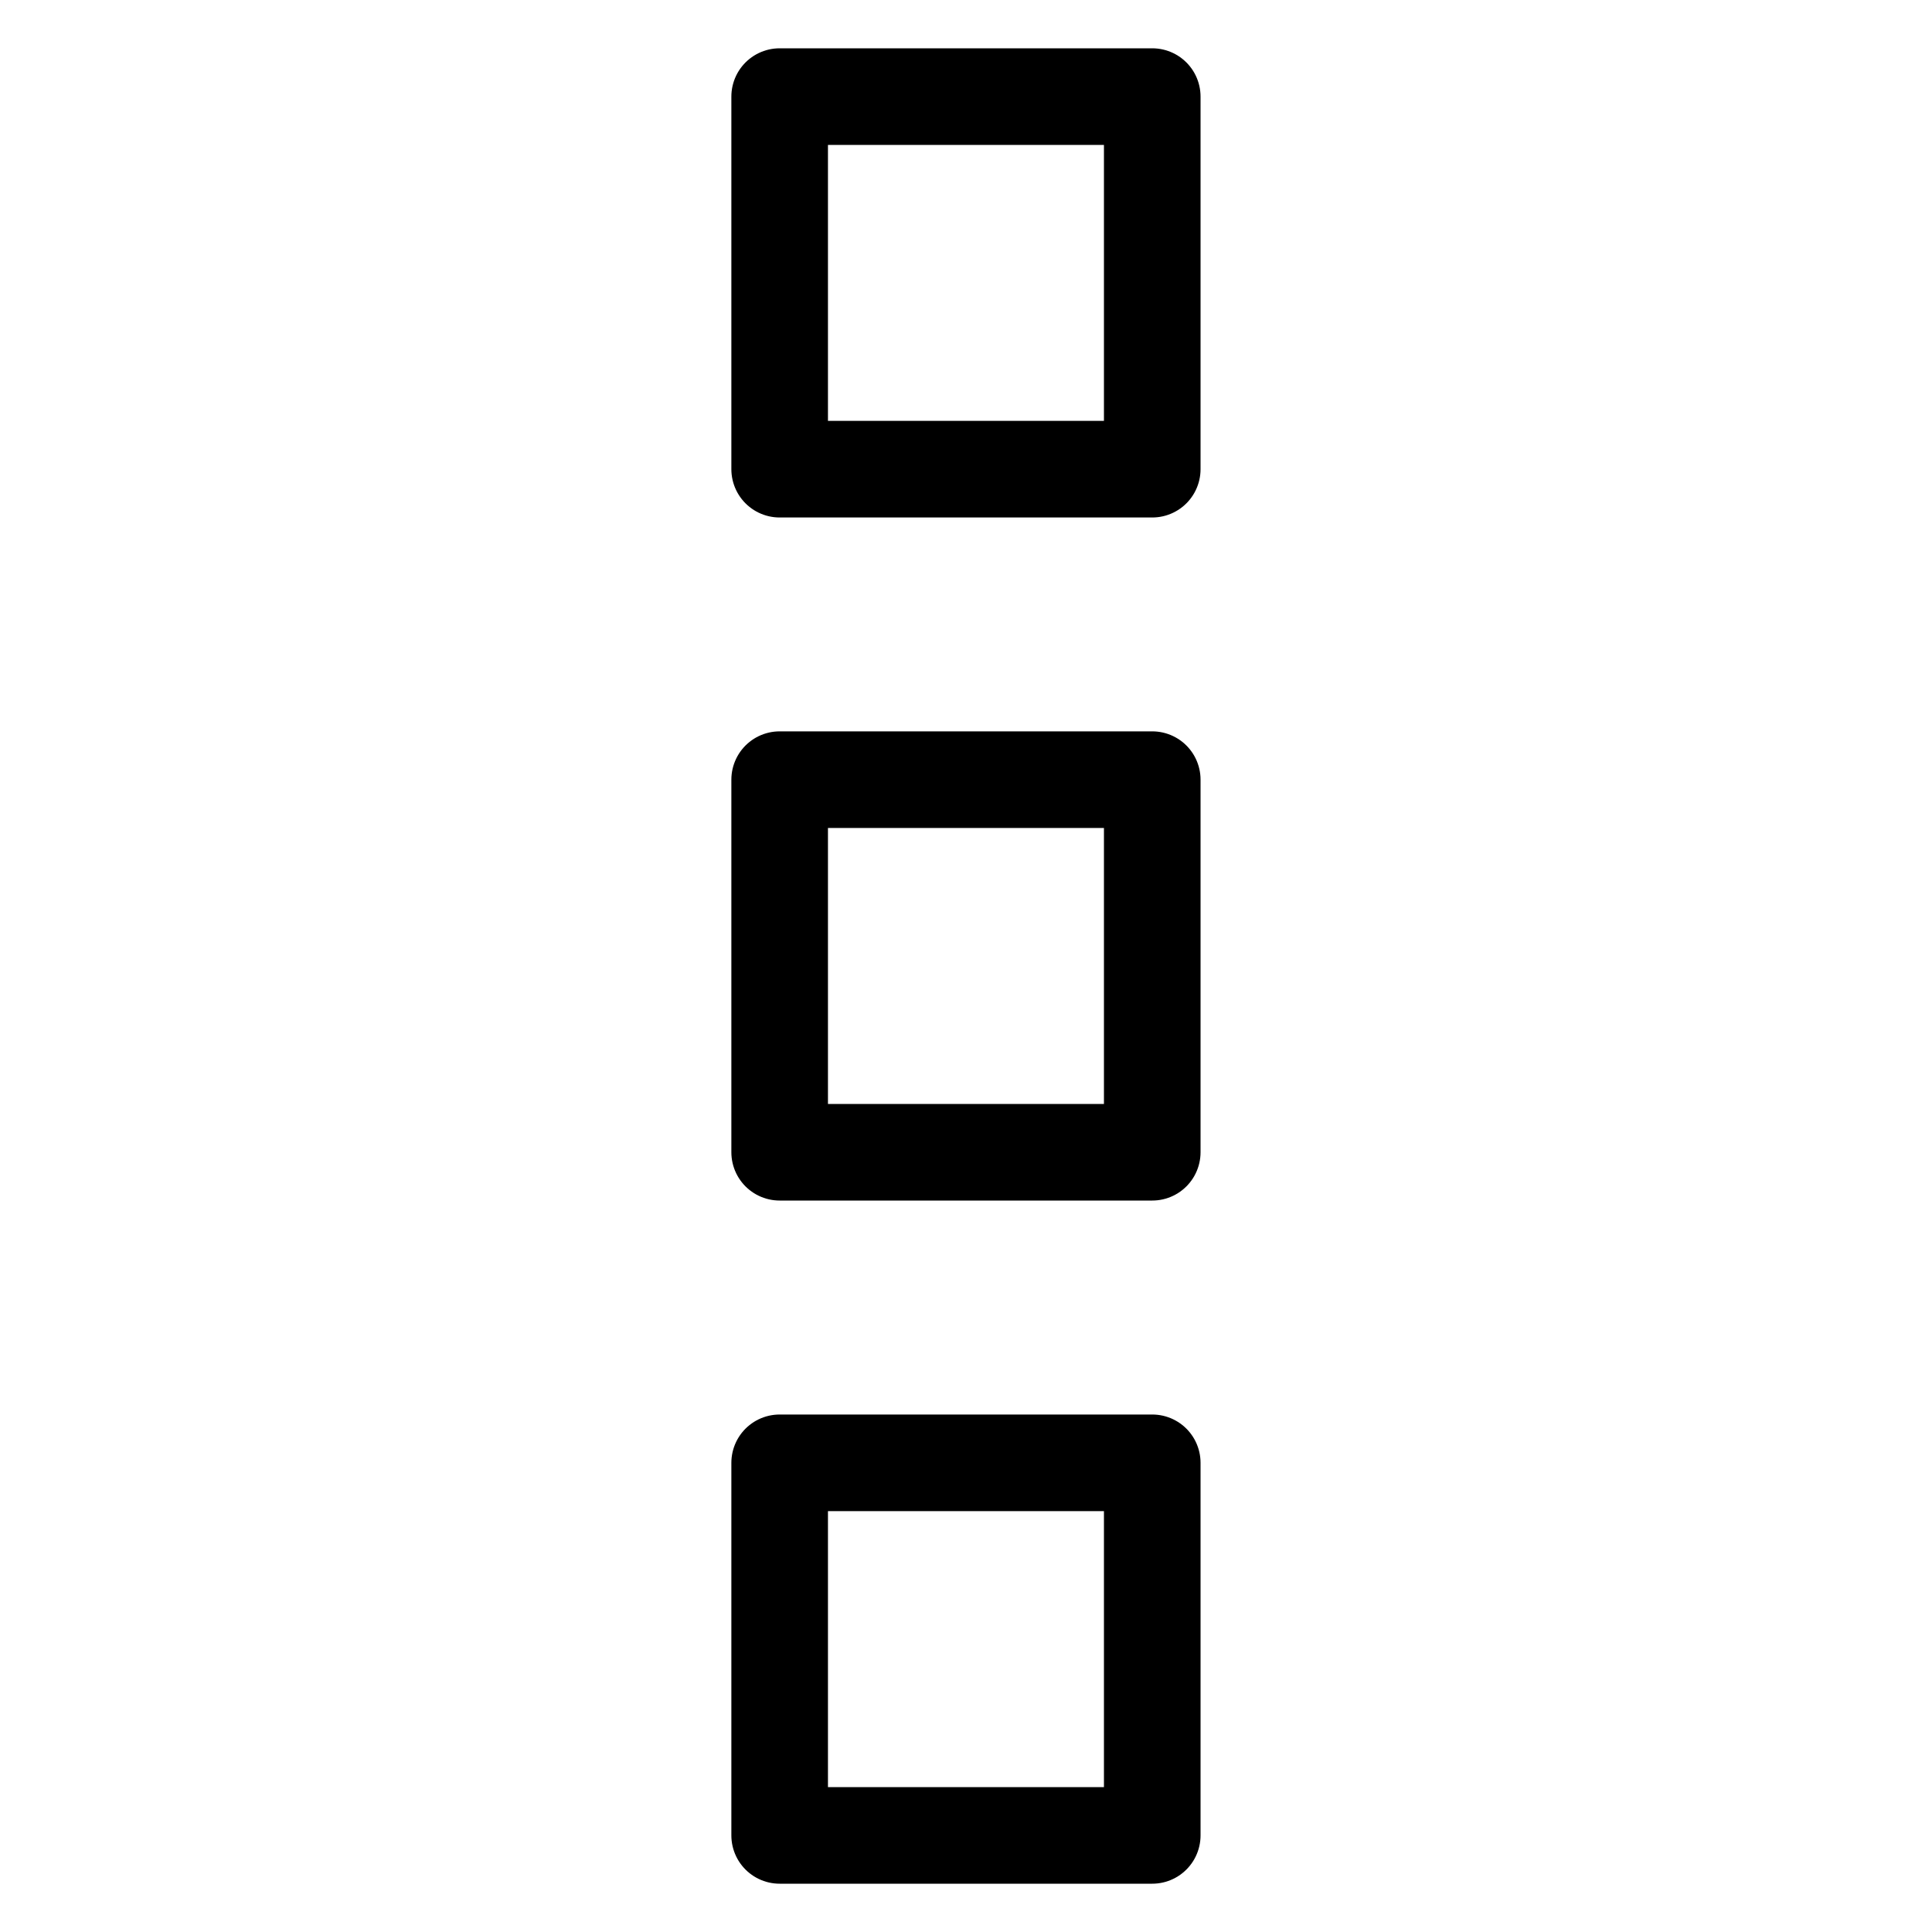
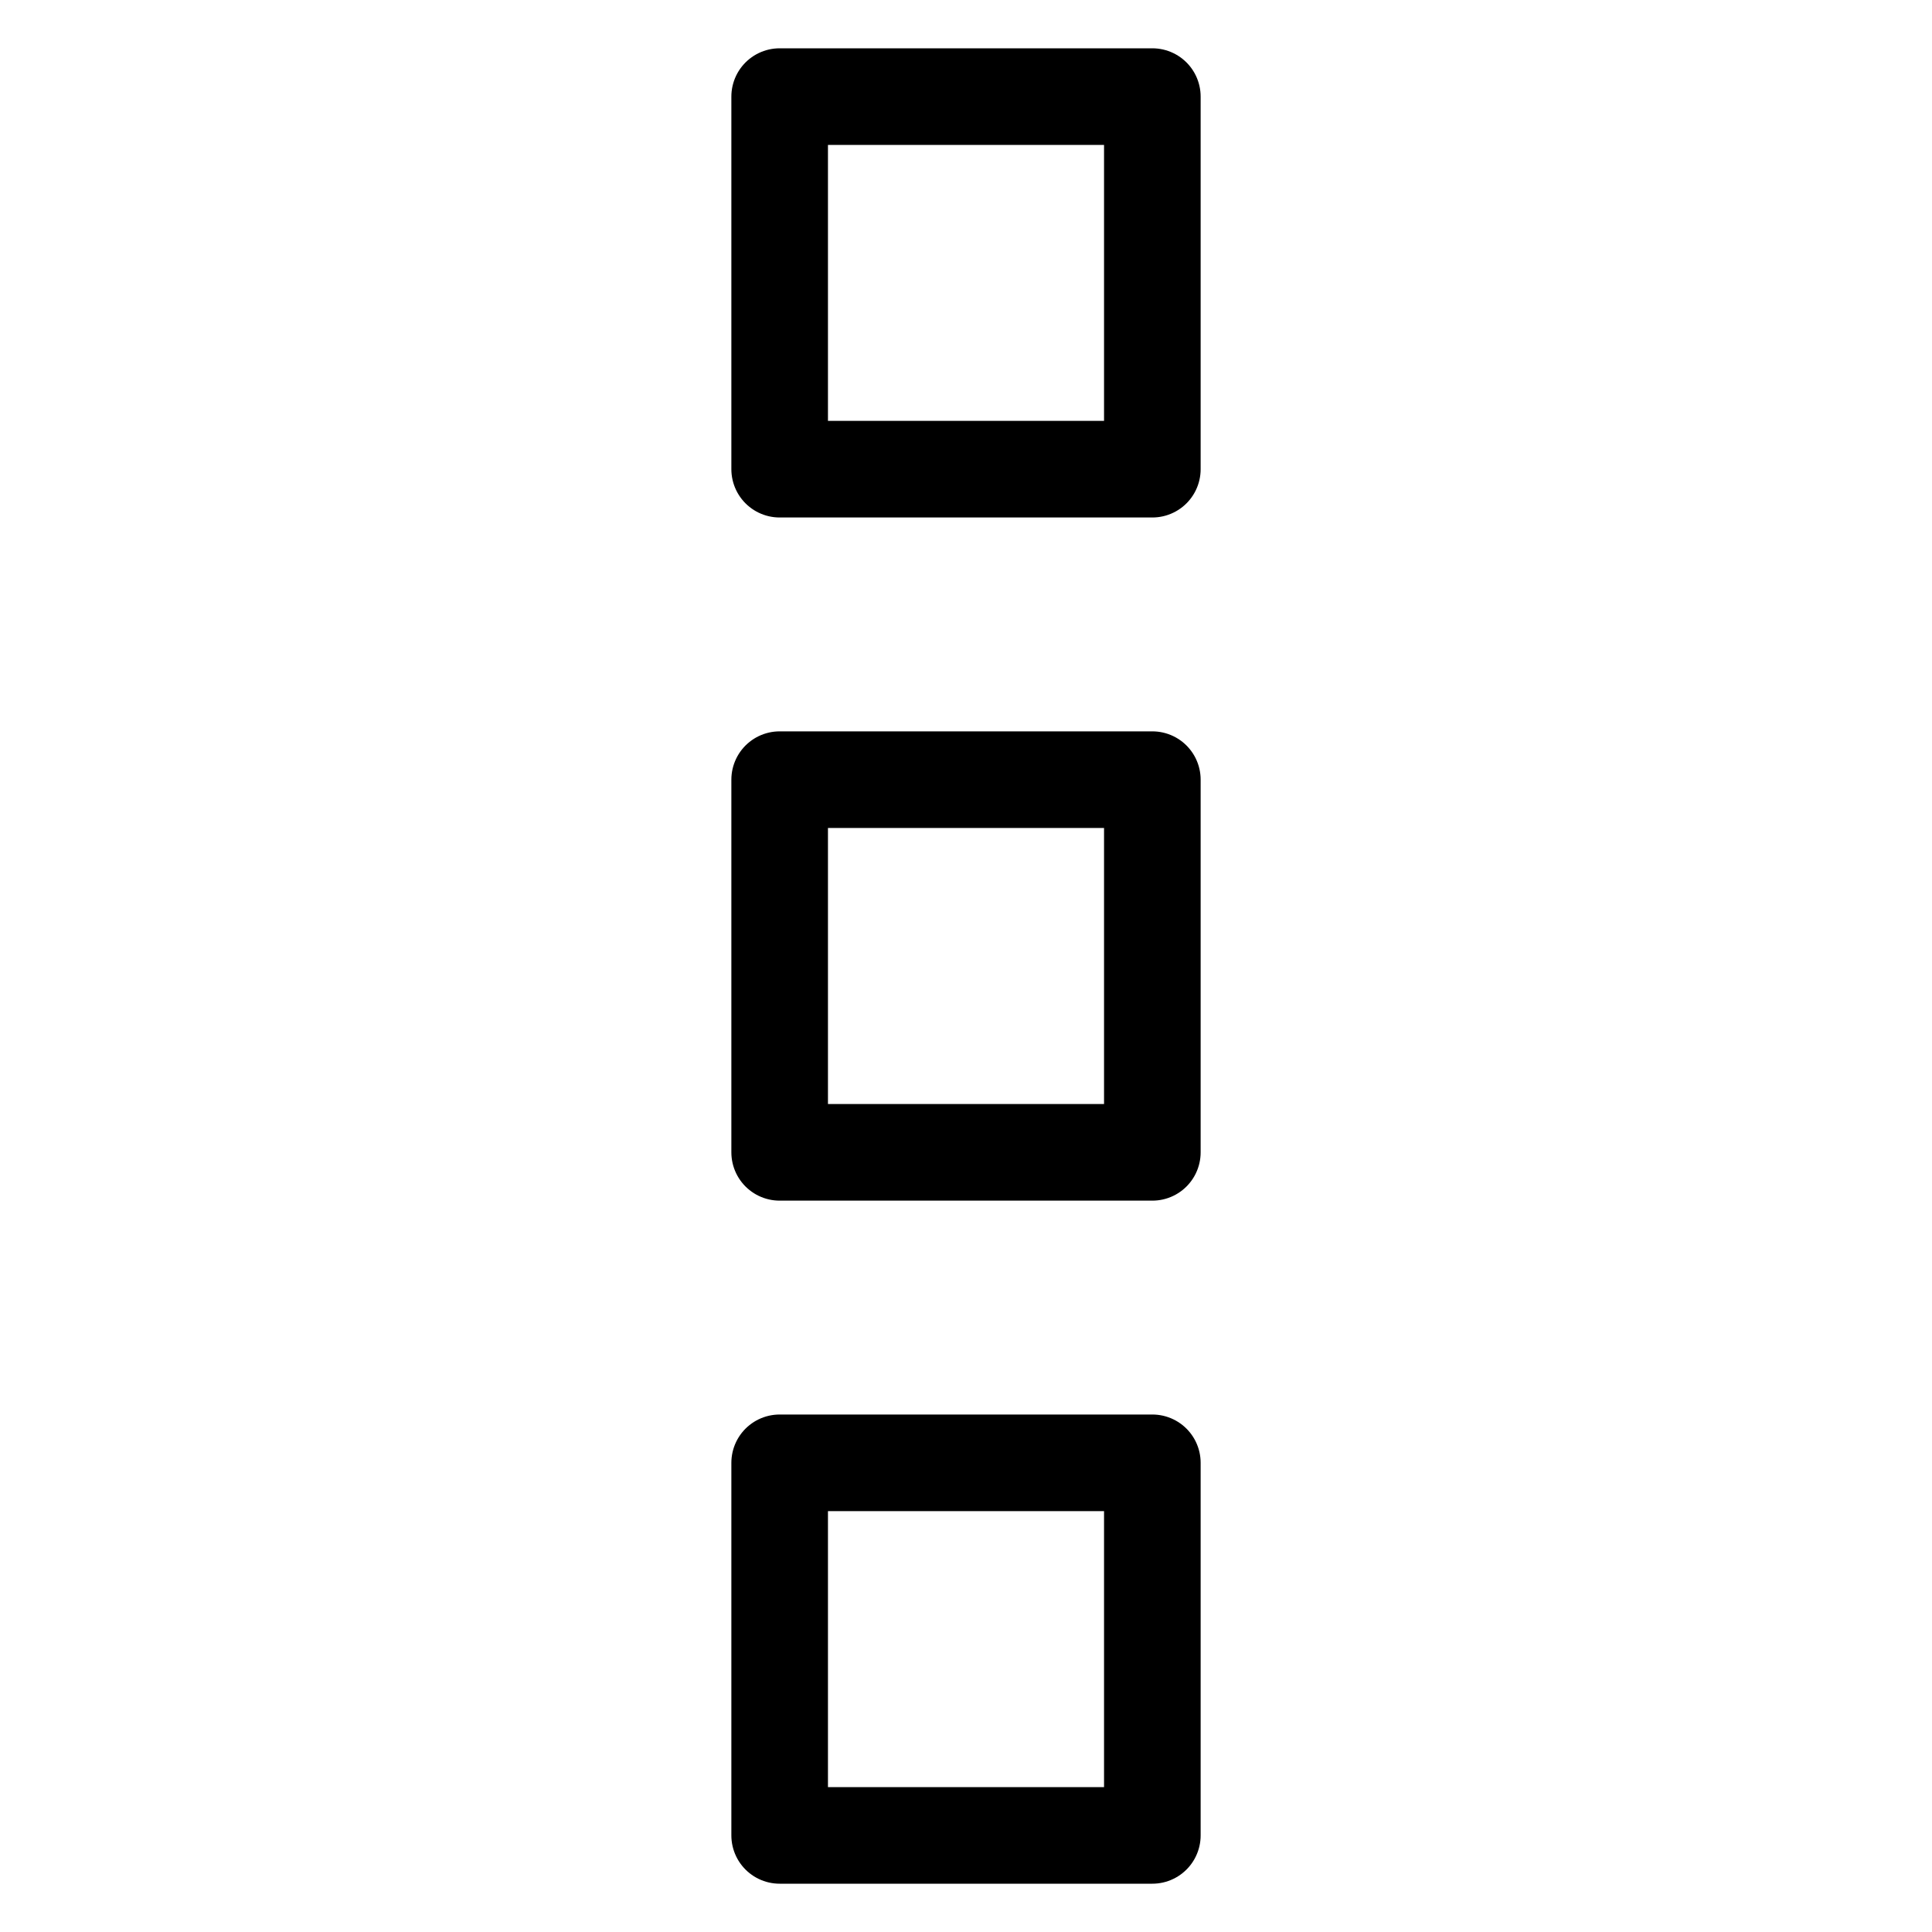
<svg xmlns="http://www.w3.org/2000/svg" id="svg836" version="1.1" viewBox="0 0 20 20" height="20" width="20">
  <defs id="defs830" />
-   <rect ry="0" rx="0" y="8.071" x="8.071" height="3.857" width="3.857" id="rect846" style="fill:none;stroke:#000000;stroke-width:1;stroke-linecap:round;stroke-linejoin:round" />
-   <rect style="fill:none;stroke:#000000;stroke-width:1;stroke-linecap:round;stroke-linejoin:round" id="rect848" width="3.857" height="3.857" x="8.071" y="15.143" rx="0" ry="0" />
-   <rect style="fill:none;stroke:#000000;stroke-width:1;stroke-linecap:round;stroke-linejoin:round" id="rect850" width="3.857" height="3.857" x="8.071" y="1" rx="0" ry="0" />
+   <path id="rect846" style="fill:none;stroke:#000000;stroke-width:1;stroke-linecap:round;stroke-linejoin:round" d="M 8.071,8.071 H 11.929 V 11.929 H 8.071 Z" class="fill hover" />
+   <path id="rect848" style="fill:none;stroke:#000000;stroke-width:1;stroke-linecap:round;stroke-linejoin:round" d="M 8.071,15.143 H 11.929 V 19 H 8.071 Z" class="fill" />
+   <path id="rect850" style="fill:none;stroke:#000000;stroke-width:1;stroke-linecap:round;stroke-linejoin:round" d="M 8.071,1 H 11.929 V 4.857 H 8.071 Z" class="fill" />
</svg>
